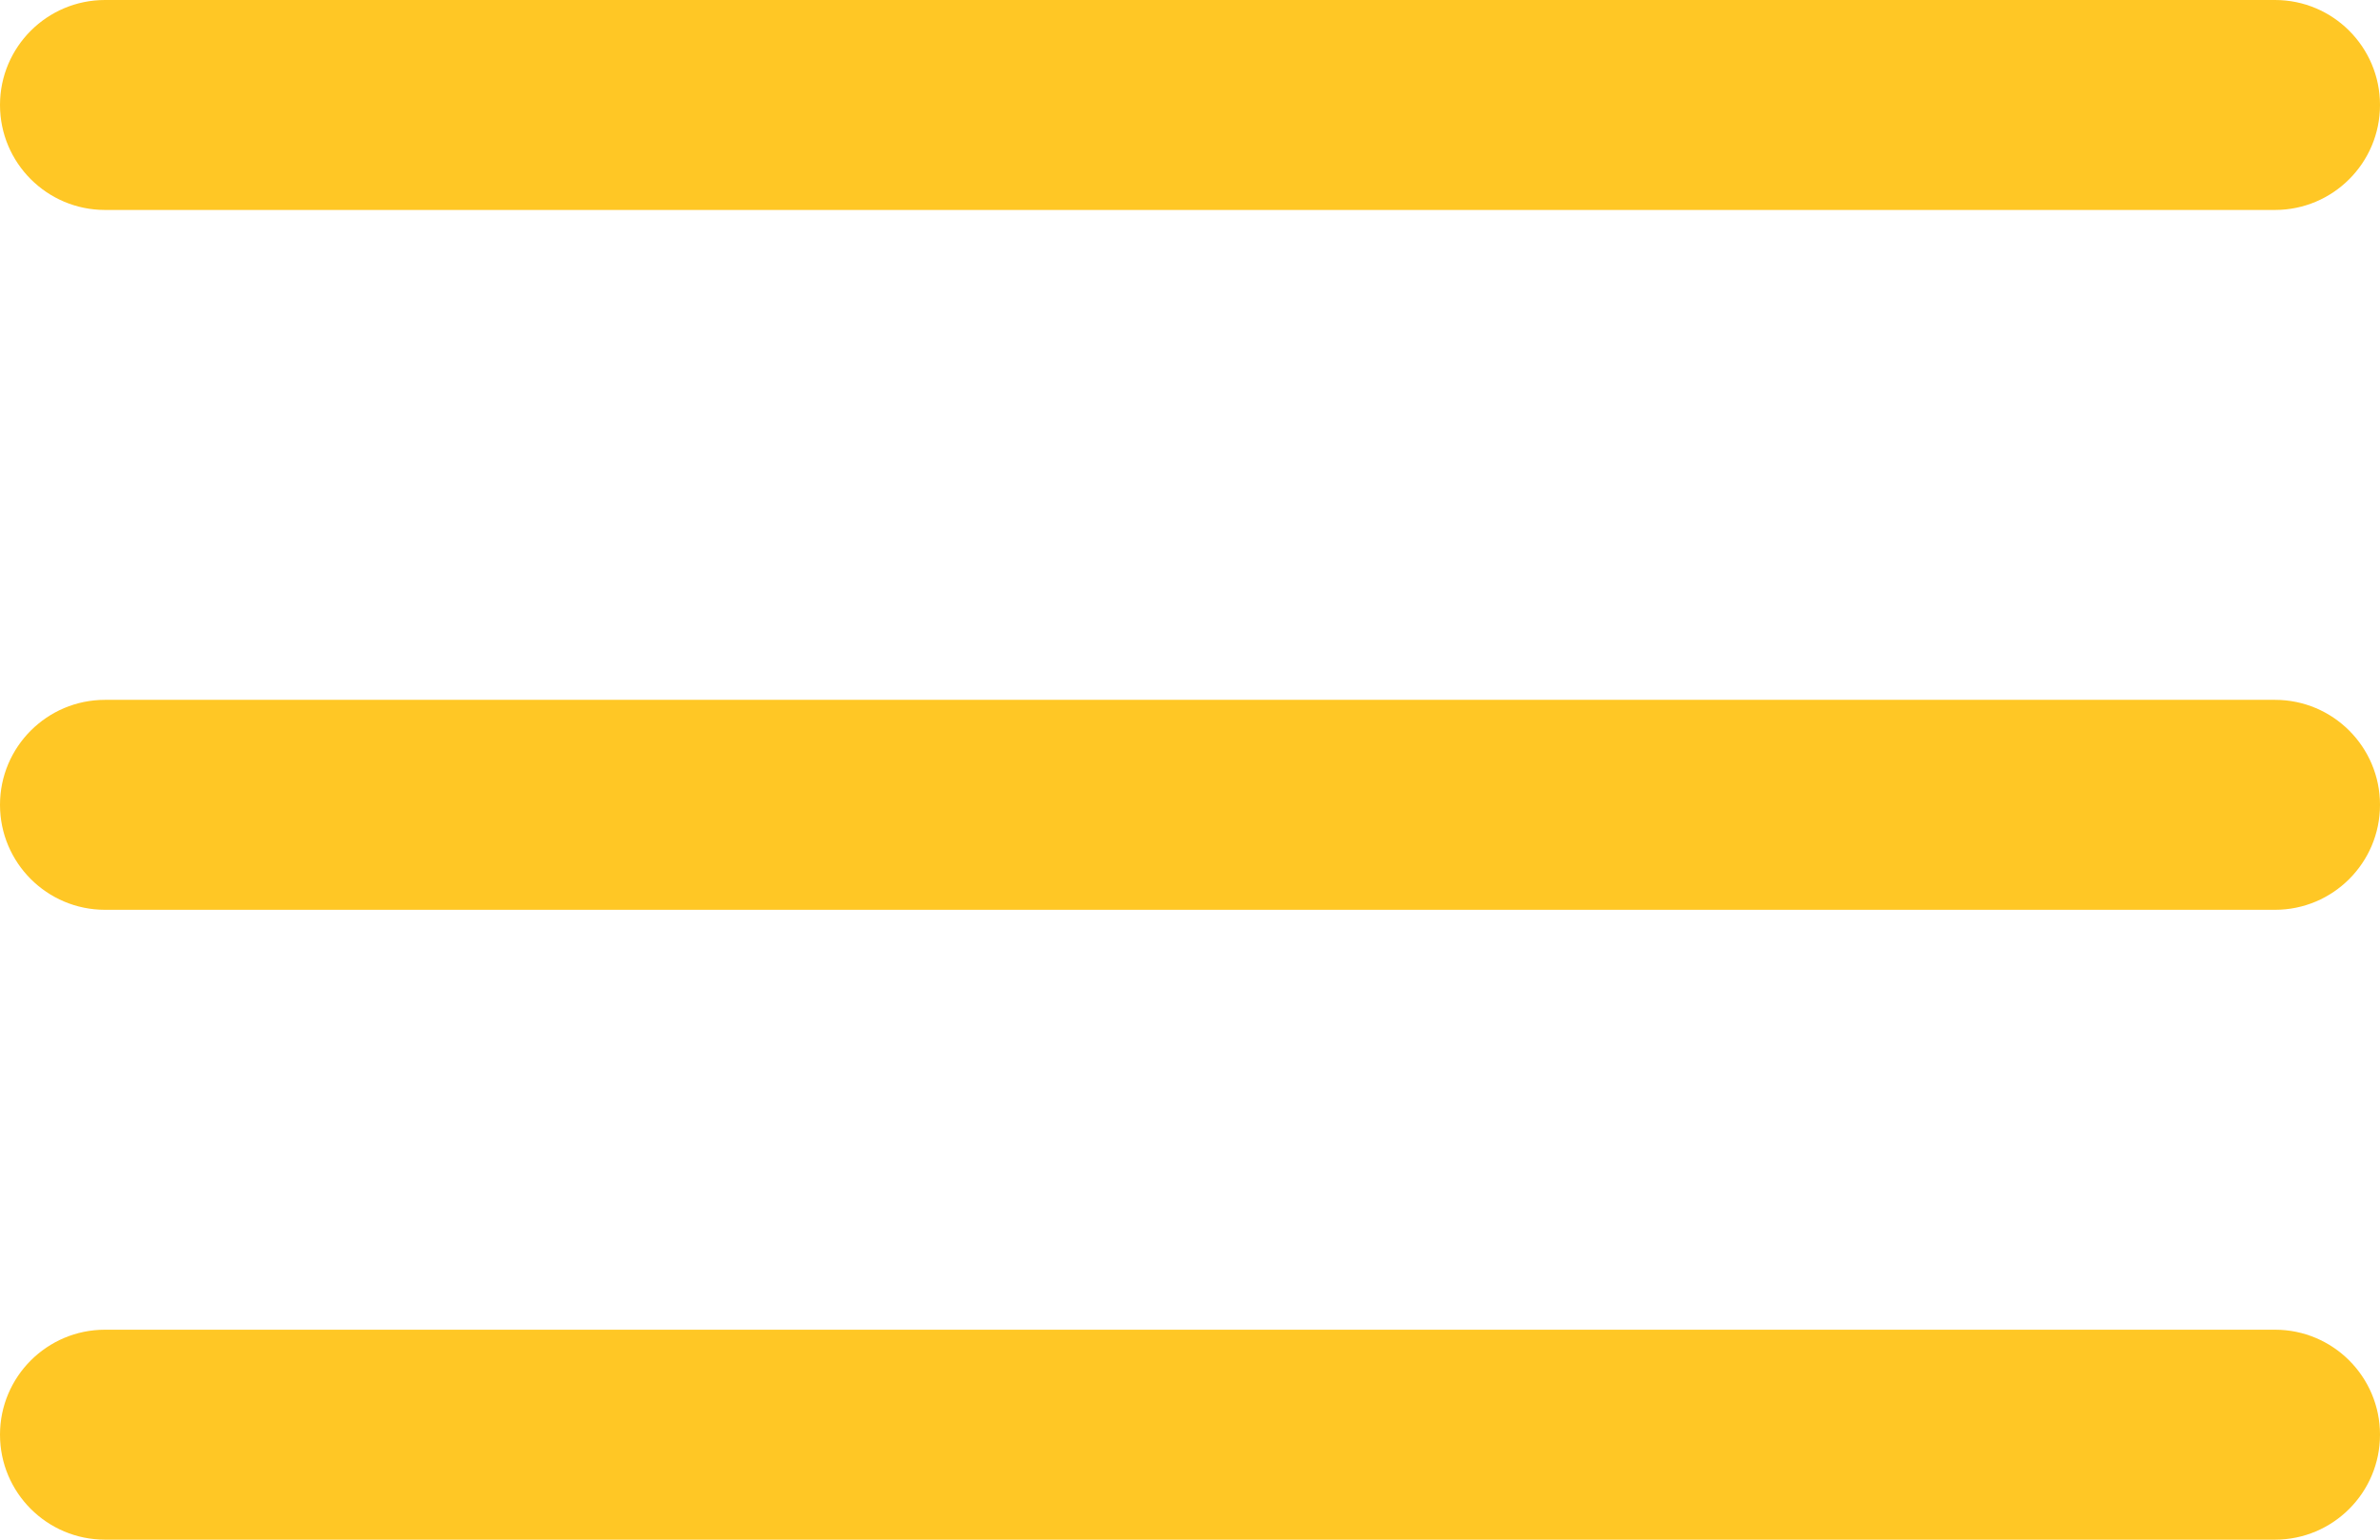
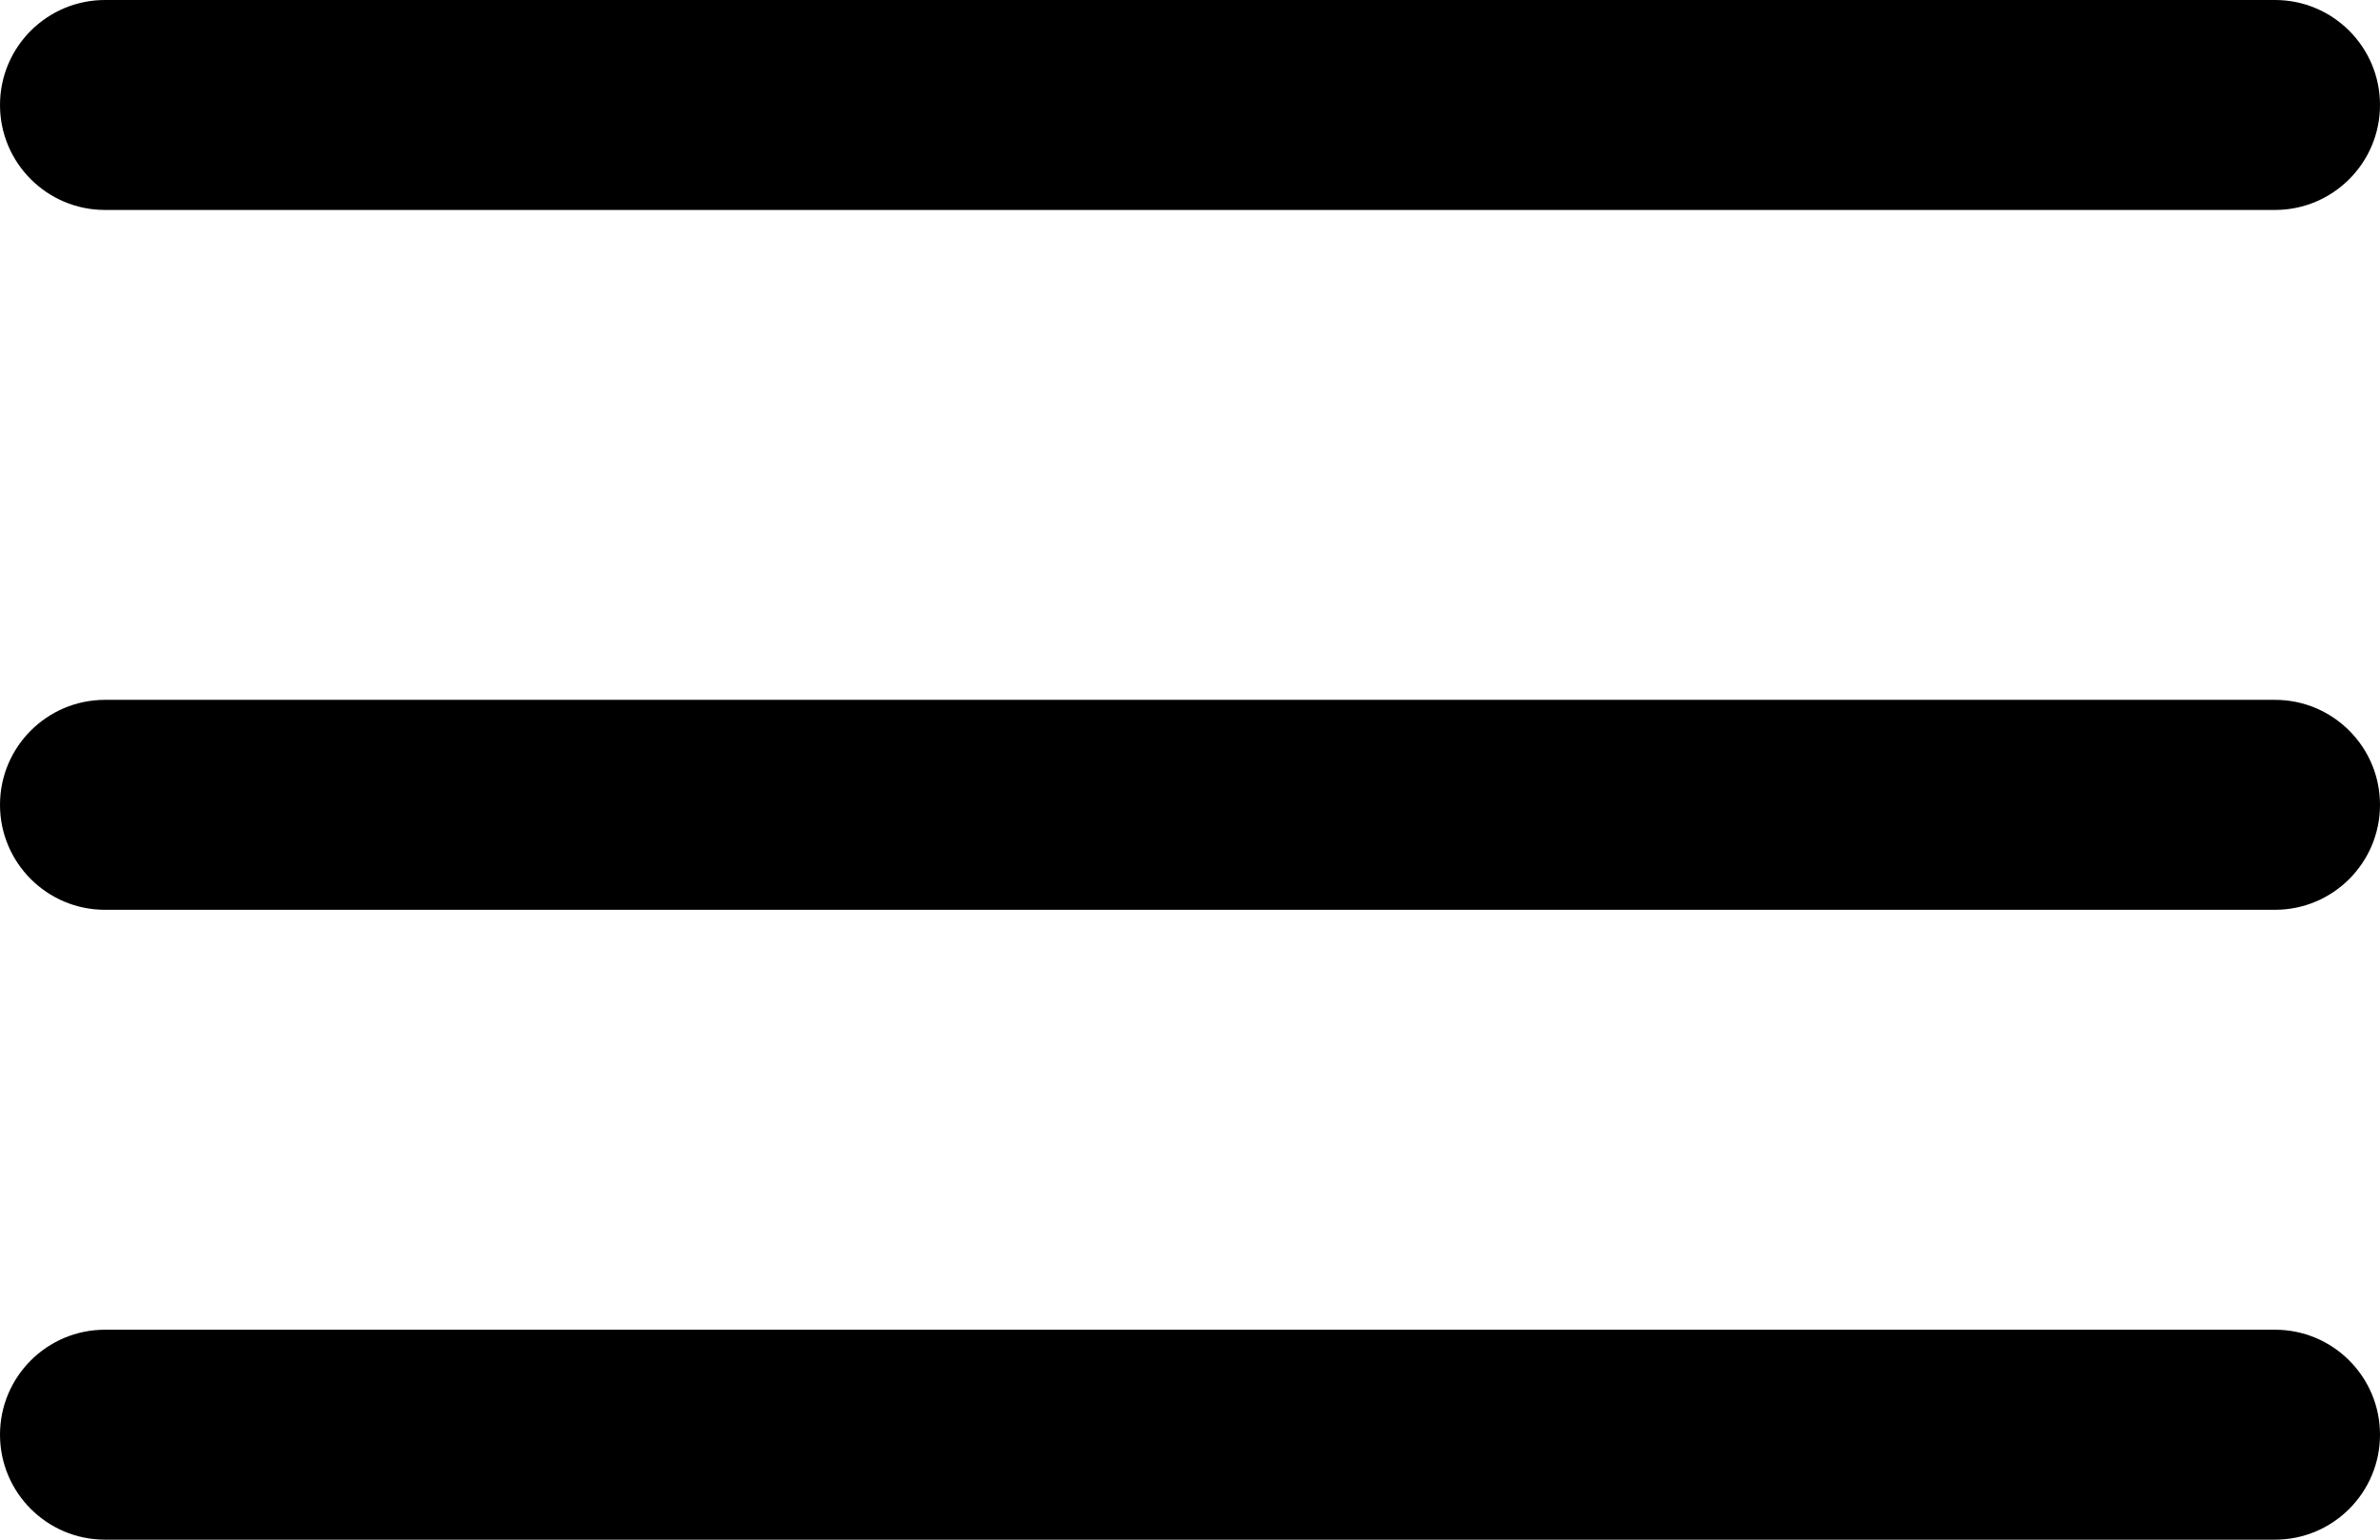
- <svg xmlns="http://www.w3.org/2000/svg" width="34" height="22" viewBox="0 0 34 22" fill="none">
-   <path d="M0 20.5C0 19.672 0.672 19 1.5 19H32.5C33.328 19 34 19.672 34 20.5C34 21.328 33.328 22 32.5 22H1.5C0.672 22 0 21.328 0 20.5Z" fill="#FFC725" />
-   <path d="M0 11.5C0 10.672 0.672 10 1.5 10H32.5C33.328 10 34 10.672 34 11.5C34 12.328 33.328 13 32.5 13H1.5C0.672 13 0 12.328 0 11.5Z" fill="#FFC725" />
-   <path d="M0 1.5C0 0.672 0.672 0 1.5 0H32.5C33.328 0 34 0.672 34 1.5C34 2.328 33.328 3 32.5 3H1.5C0.672 3 0 2.328 0 1.5Z" fill="#FFC725" />
+ <svg xmlns="http://www.w3.org/2000/svg" width="34" height="22" viewBox="0 0 34 22">
+   <path d="M0 20.5C0 19.672 0.672 19 1.5 19H32.5C33.328 19 34 19.672 34 20.5C34 21.328 33.328 22 32.5 22H1.5C0.672 22 0 21.328 0 20.5Z" fill="currentColor" />
+   <path d="M0 11.5C0 10.672 0.672 10 1.5 10H32.5C33.328 10 34 10.672 34 11.5C34 12.328 33.328 13 32.5 13H1.5C0.672 13 0 12.328 0 11.5Z" fill="currentColor" />
+   <path d="M0 1.5C0 0.672 0.672 0 1.5 0H32.5C33.328 0 34 0.672 34 1.5C34 2.328 33.328 3 32.5 3H1.5C0.672 3 0 2.328 0 1.5Z" fill="currentColor" />
</svg>
